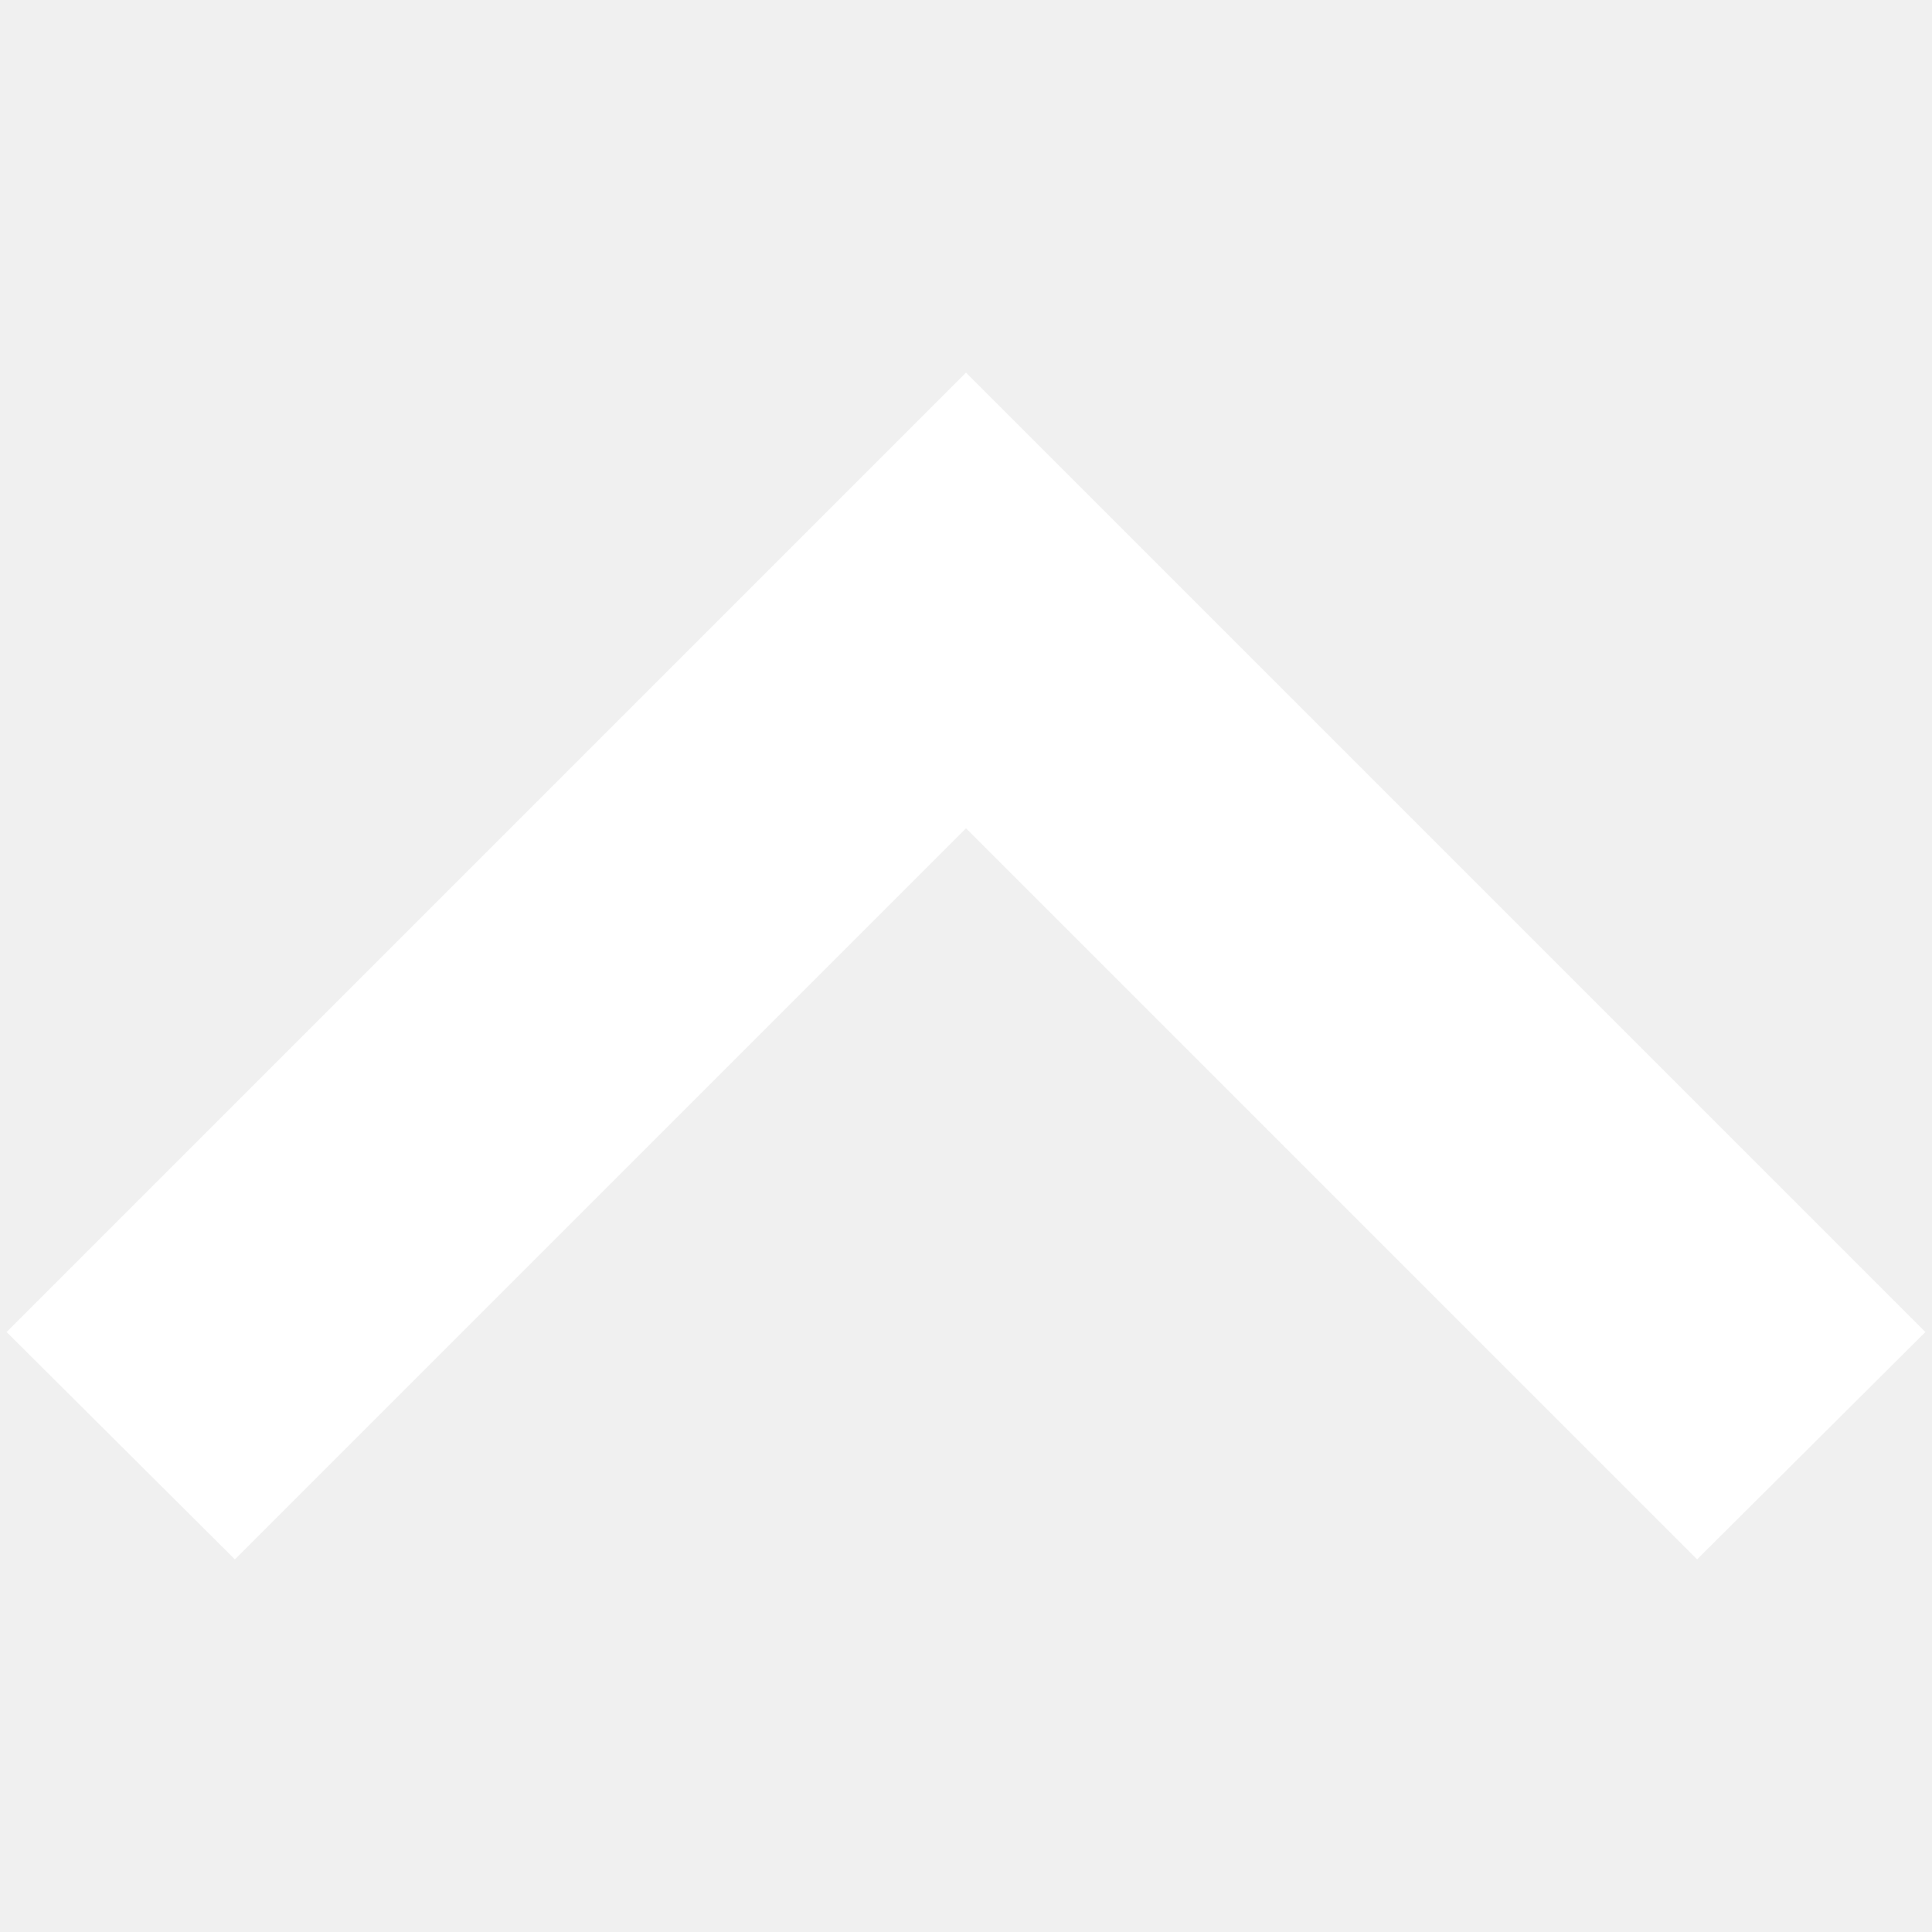
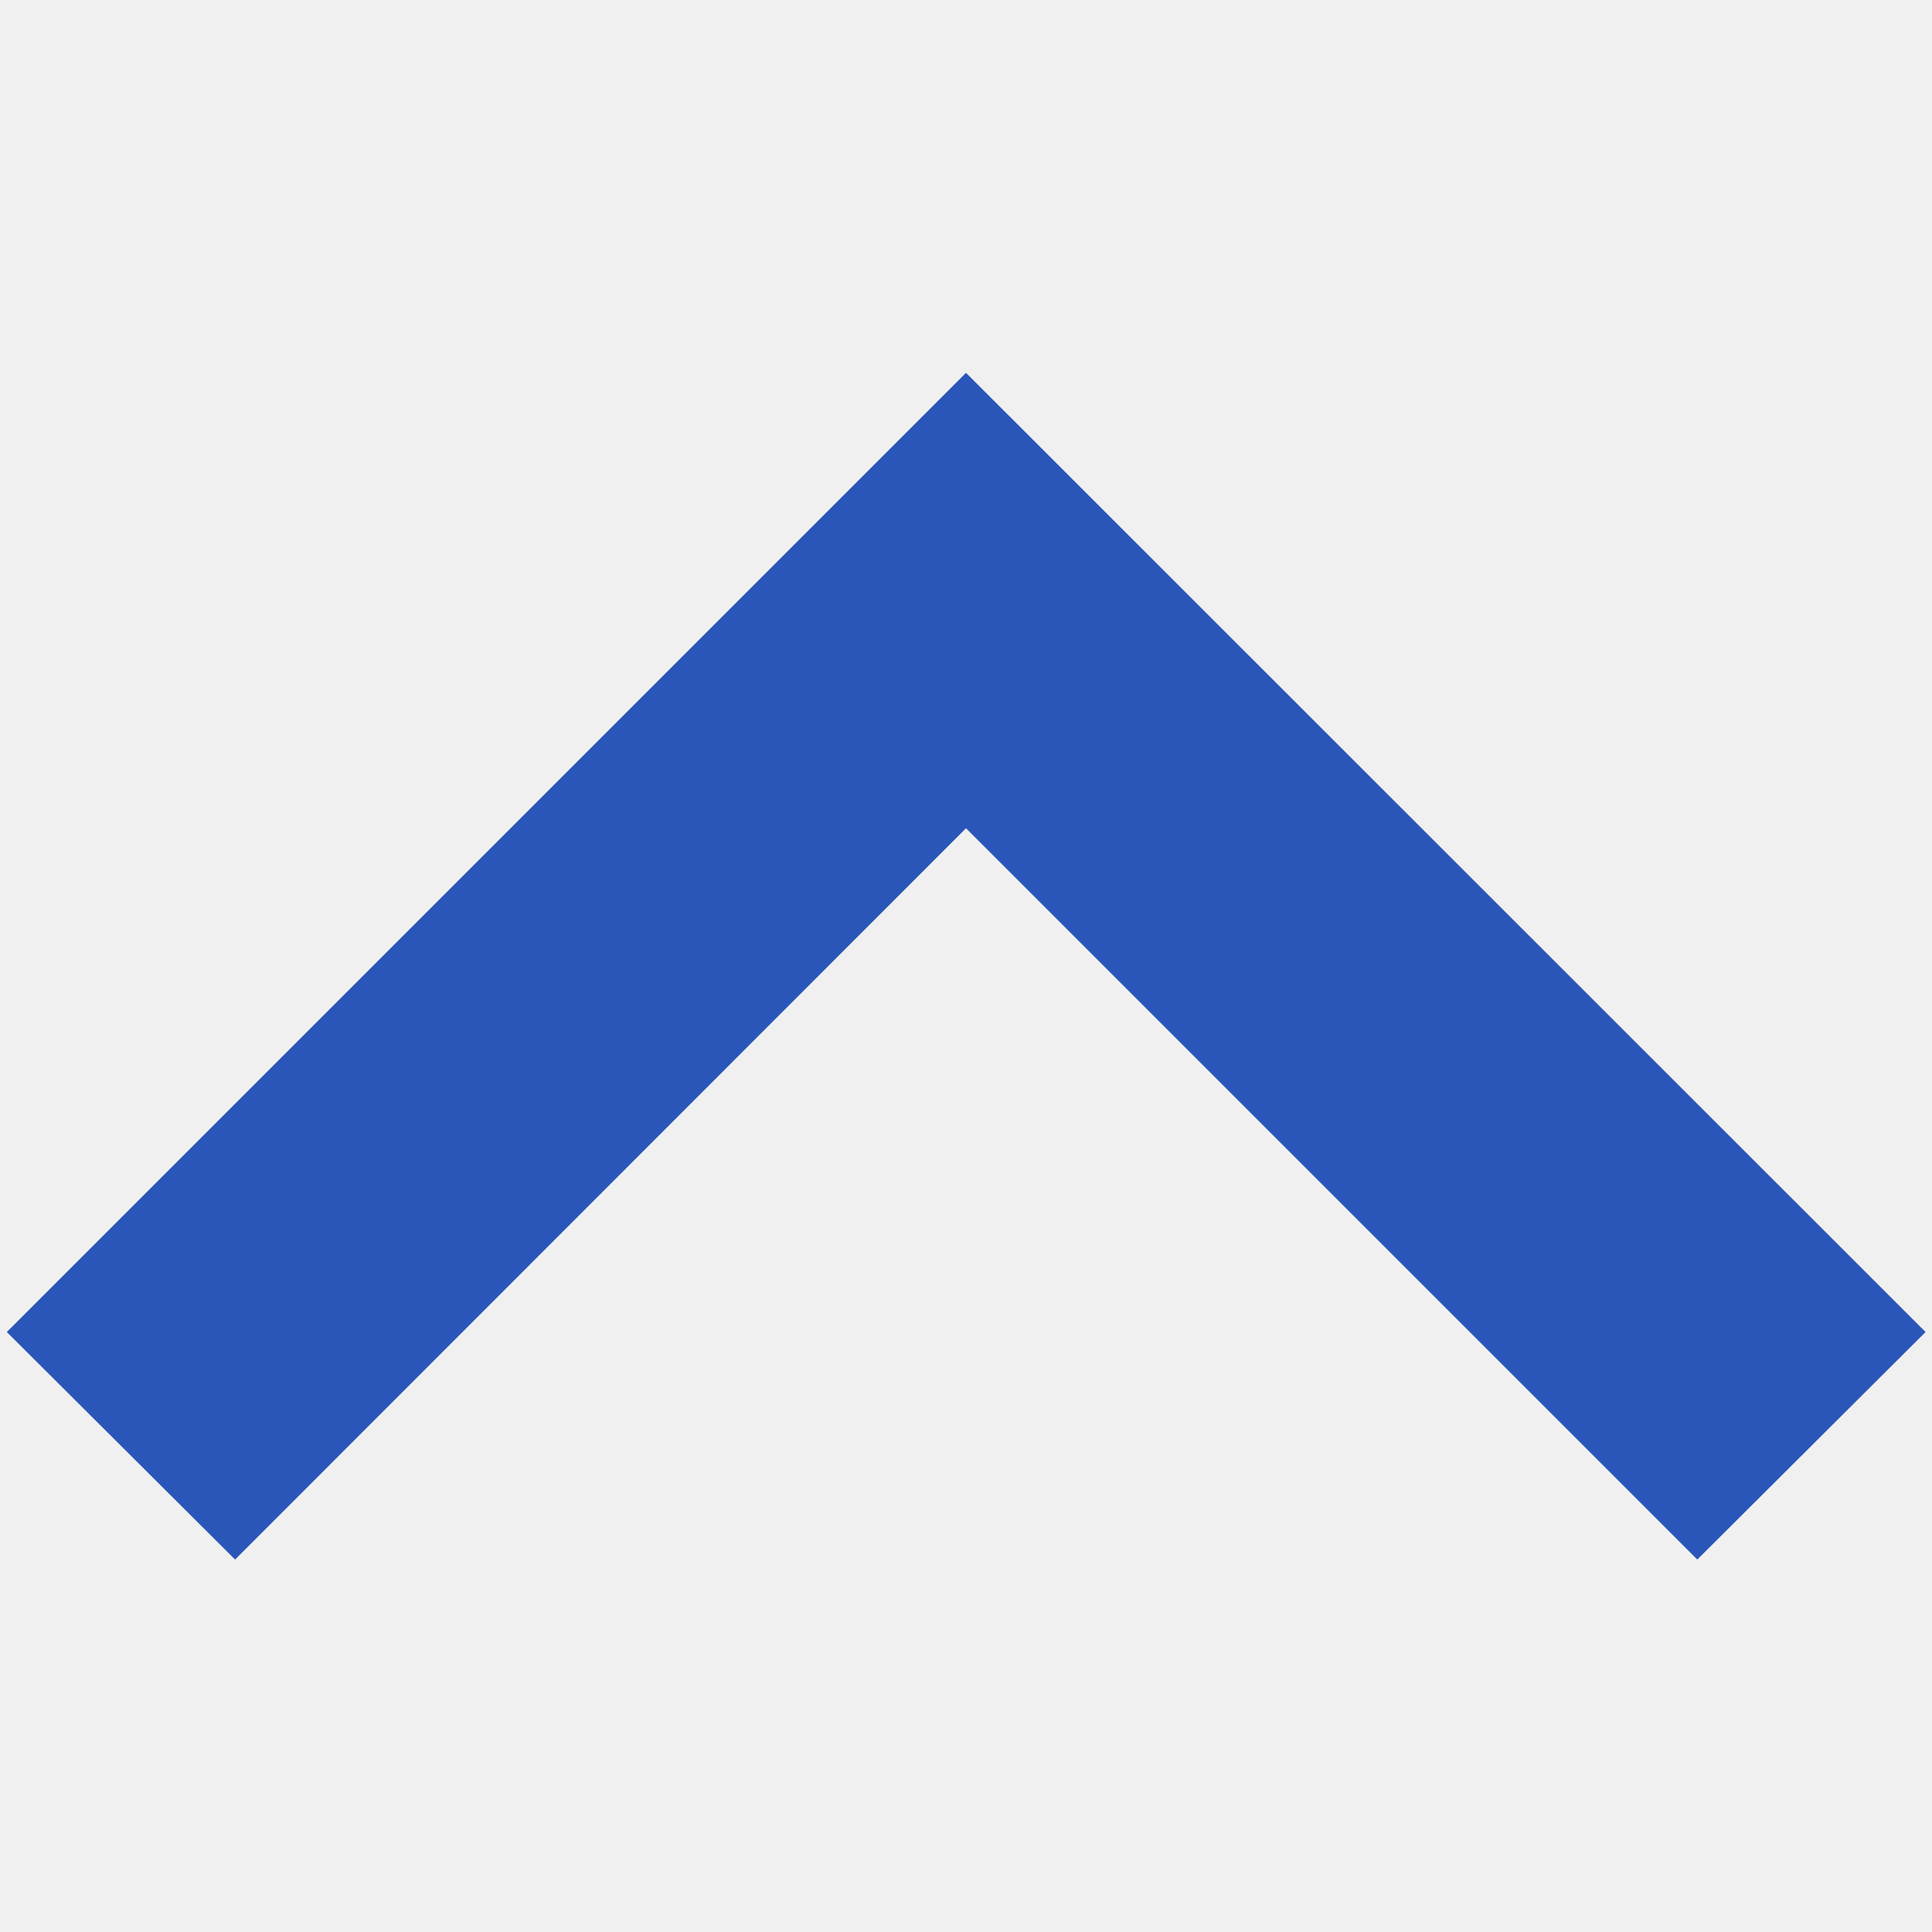
- <svg xmlns="http://www.w3.org/2000/svg" id="Ebene_1" data-name="Ebene 1" viewBox="0 0 512 512">
-   <defs>
-     <style>.cls-1{fill:#fff;}</style>
-   </defs>
-   <path class="cls-1" d="M510.25,353l-60.5,60.25L256,219.5,62.25,413.25,1.75,353,256,98.75Z" />
+ <svg xmlns="http://www.w3.org/2000/svg" version="1.1" id="Ebene_1" x="0px" y="0px" viewBox="0 0 512 512" style="enable-background:new 0 0 512 512;" xml:space="preserve">
+   <style type="text/css">
+ 	.st0{fill:#2A56B9;}
+ </style>
+   <path class="st0" d="M510.3,353l-60.5,60.3L256,219.5L62.3,413.3L1.8,353L256,98.8L510.3,353z" />
</svg>
